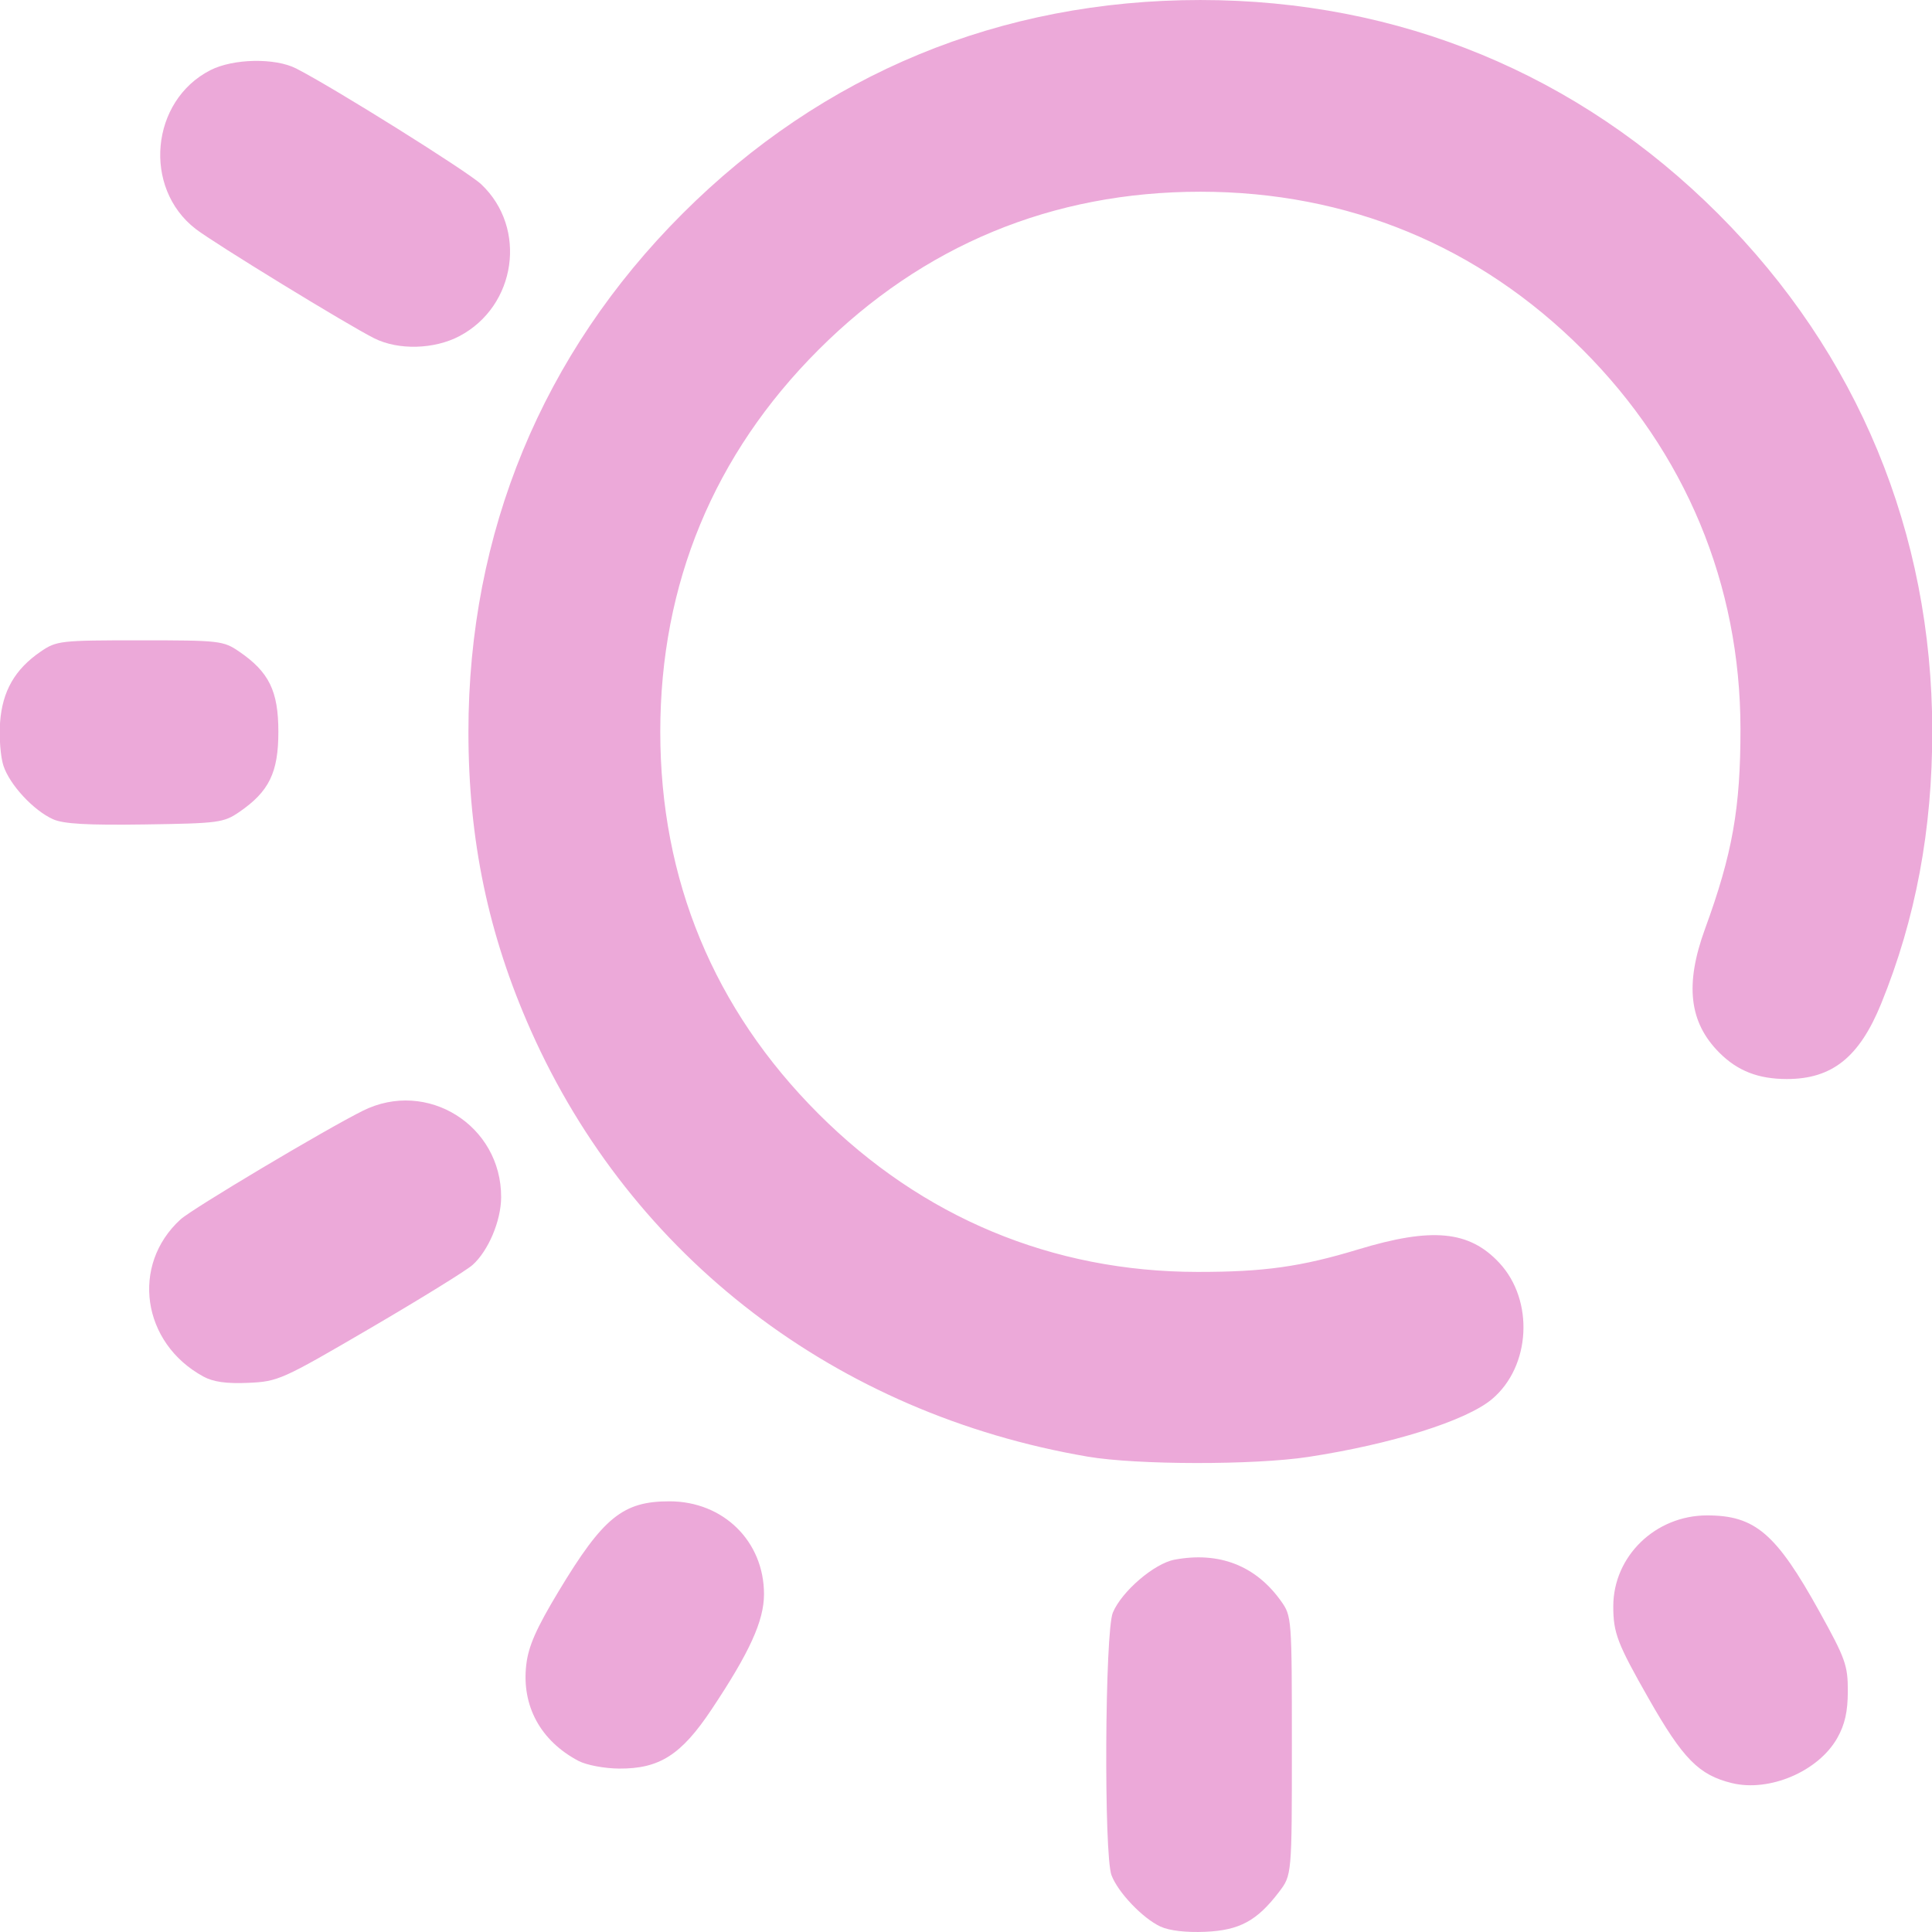
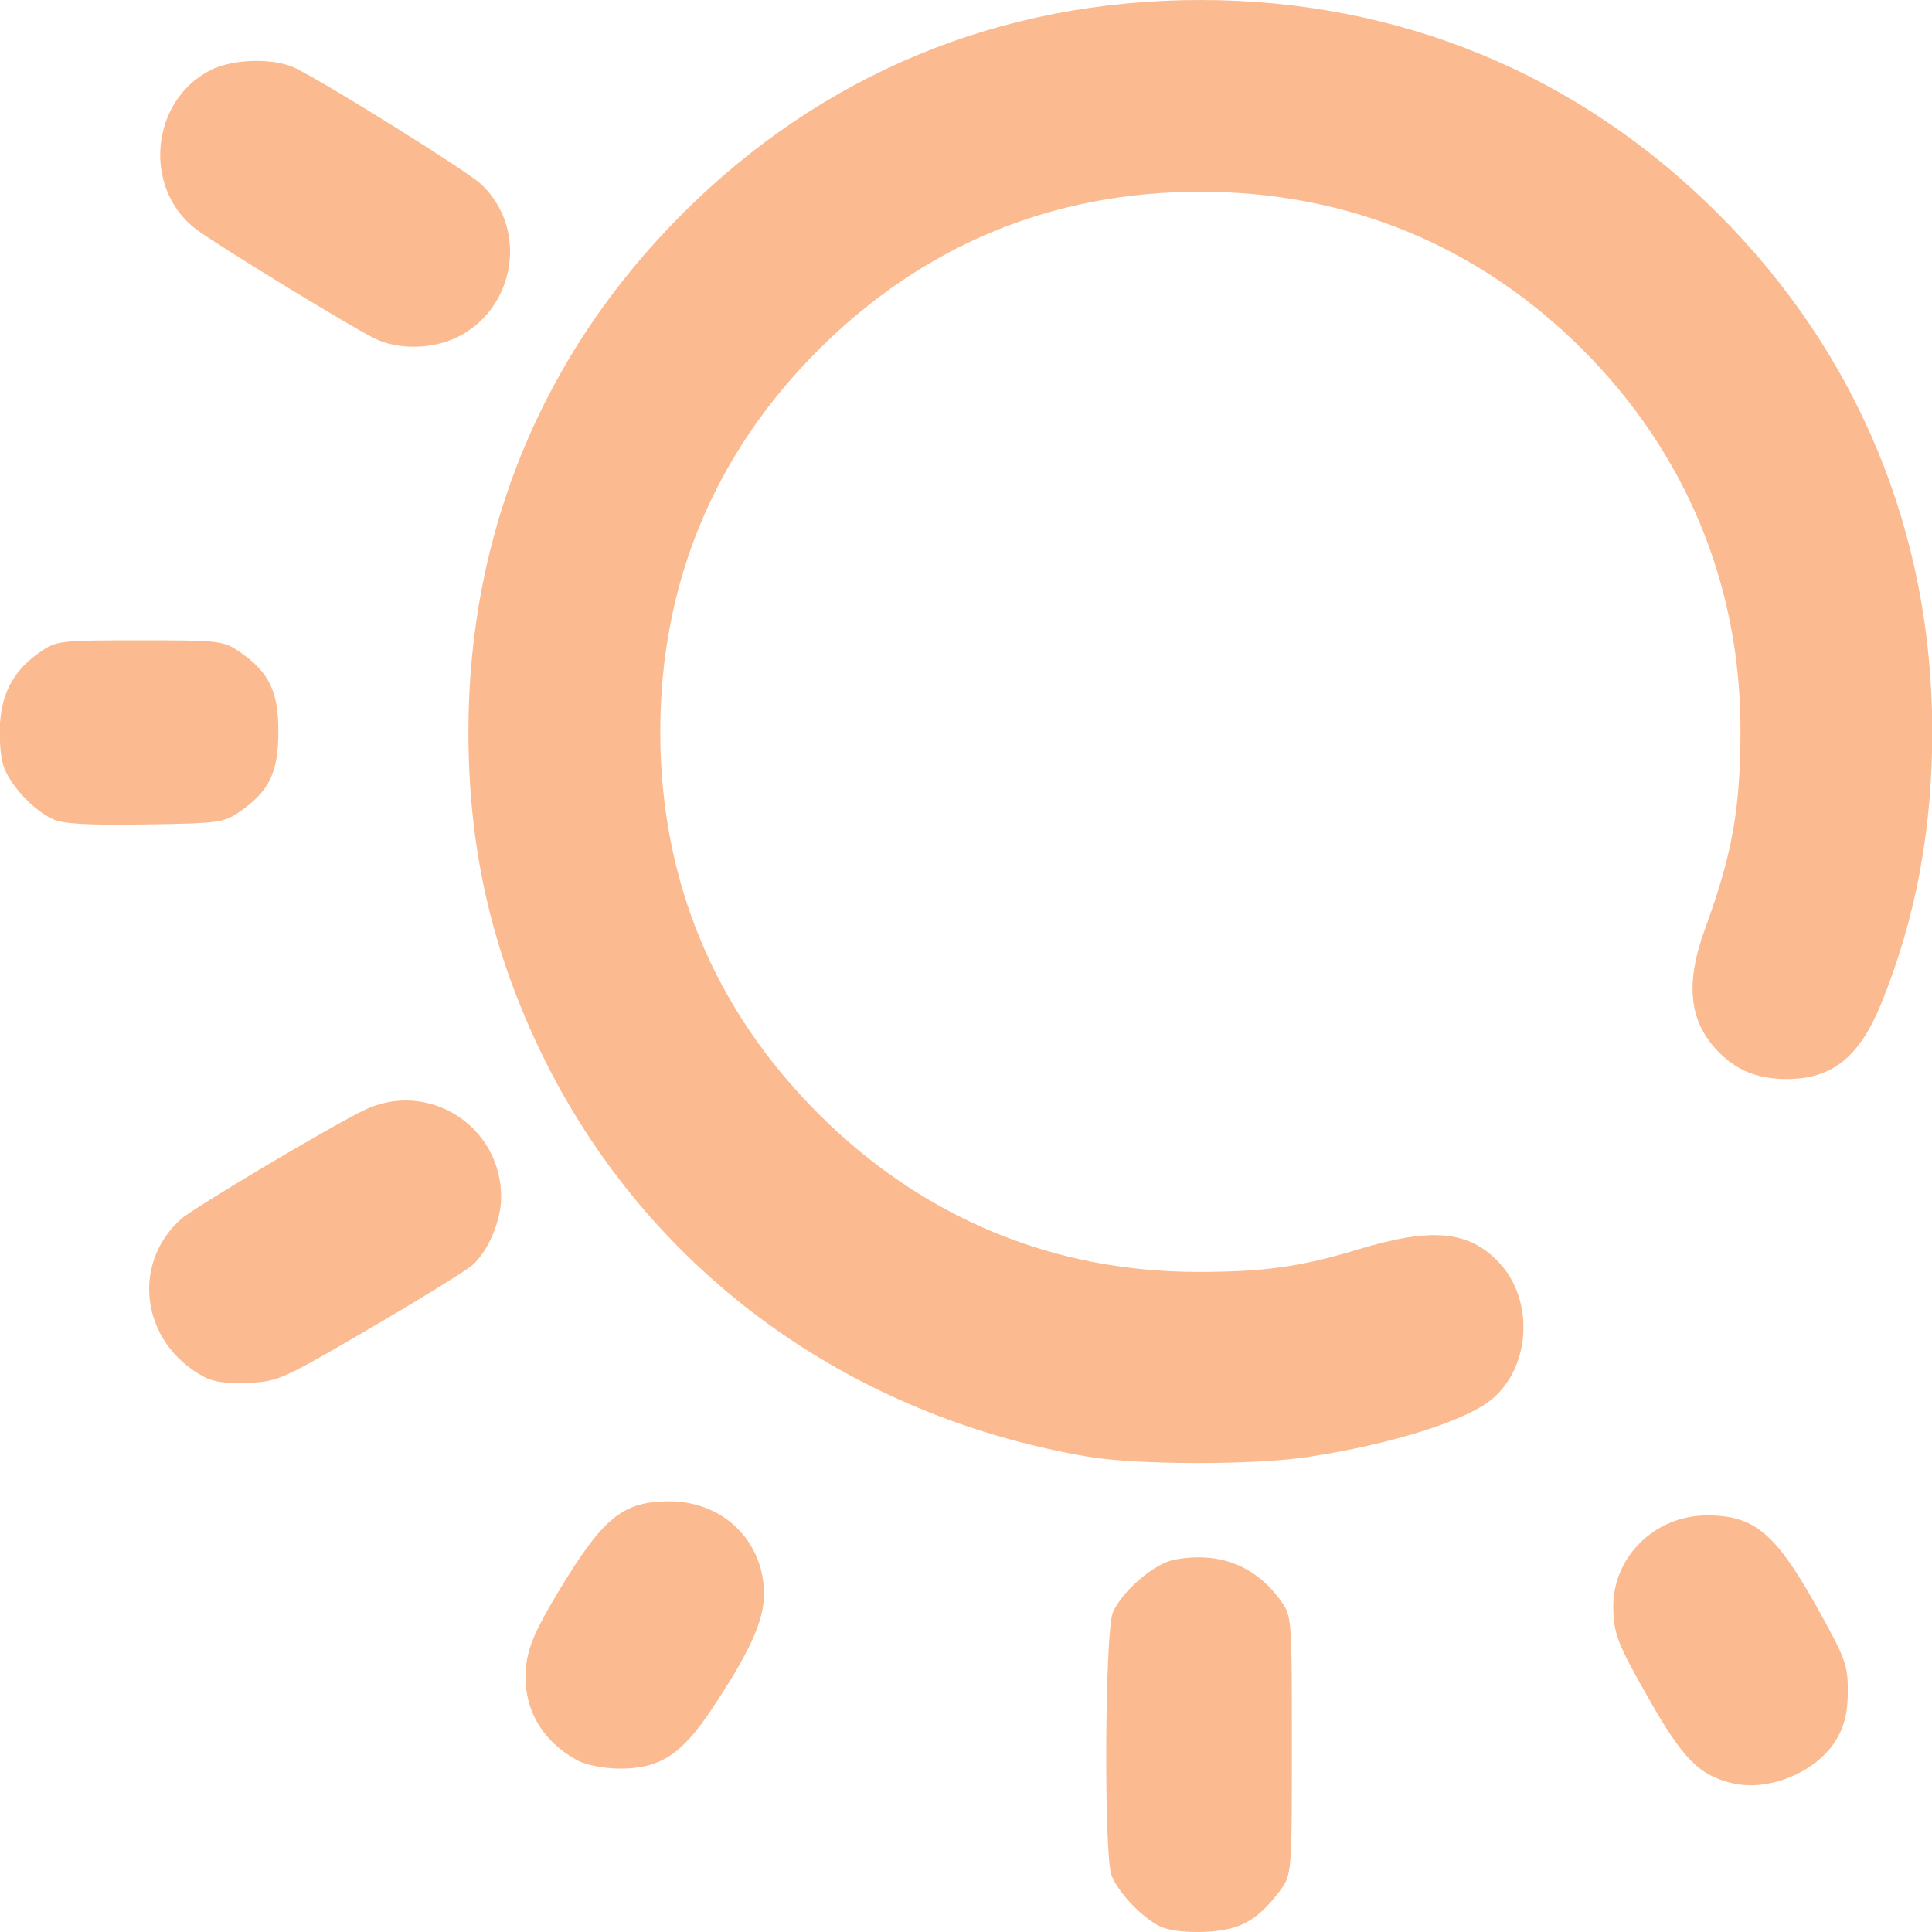
<svg xmlns="http://www.w3.org/2000/svg" xmlns:xlink="http://www.w3.org/1999/xlink" width="512" height="512" viewBox="0 0 135.467 135.467" version="1.1" id="svg1" xml:space="preserve">
  <defs id="defs1">
    <linearGradient id="linearGradient9">
-       <stop style="stop-color:#eca9d9;stop-opacity:1;" offset="0" id="stop9" />
-       <stop style="stop-color:#eca9d9;stop-opacity:1" offset="1" id="stop10" />
+       <stop style="stop-color:#fbba8f;stop-opacity:1;" offset="0" id="stop9" />
+       <stop style="stop-color:#fbba8f;stop-opacity:1" offset="1" id="stop10" />
    </linearGradient>
    <linearGradient xlink:href="#linearGradient9" id="linearGradient10" x1="28.038" y1="179.913" x2="119.683" y2="179.913" gradientUnits="userSpaceOnUse" />
  </defs>
  <g id="layer1" transform="matrix(1.165759,0,0,1.165759,-33.13917,-151.6843)">
    <path style="fill:url(#linearGradient10);fill-opacity:1" d="m 98.227,245.996 c -1.072,-0.499 -2.556,-2.055 -2.946,-3.09 -0.466,-1.237 -0.398,-14.652 0.081,-15.795 0.535,-1.279 2.489,-2.955 3.711,-3.184 2.678,-0.502 4.88,0.353 6.402,2.487 0.647,0.907 0.655,1.012 0.655,8.701 0,7.783 0,7.783 -0.775,8.8 -1.328,1.741 -2.373,2.305 -4.439,2.395 -1.144,0.05 -2.161,-0.069 -2.687,-0.314 z m 34.368,-8.631 c -1.983,-0.484 -2.941,-1.457 -5.002,-5.078 -1.887,-3.314 -2.131,-3.95 -2.131,-5.552 0,-3.014 2.534,-5.471 5.642,-5.471 2.886,0 4.151,1.083 6.753,5.779 1.571,2.836 1.716,3.241 1.712,4.798 -0.003,1.235 -0.178,2.006 -0.638,2.819 -1.132,1.999 -4.078,3.257 -6.335,2.705 z m -69.363,-1.329 c -2.296,-1.208 -3.444,-3.322 -3.15,-5.8 0.132,-1.115 0.598,-2.17 1.944,-4.406 2.68,-4.45 3.866,-5.413 6.666,-5.413 3.241,0 5.688,2.403 5.688,5.585 0,1.602 -0.866,3.503 -3.166,6.951 -1.816,2.722 -3.126,3.556 -5.557,3.539 -0.871,-0.006 -1.958,-0.211 -2.425,-0.457 z M 93.853,217.73 C 78.719,215.147 66.419,205.735 60.356,192.097 c -2.562,-5.762 -3.754,-11.467 -3.754,-17.964 0,-11.973 4.444,-22.735 12.867,-31.157 8.434,-8.434 19.157,-12.859 31.157,-12.859 11.96,0 22.736,4.451 31.151,12.866 8.393,8.393 12.856,19.172 12.871,31.083 0.007,5.946 -0.998,11.318 -3.07,16.41 -1.315,3.23 -2.952,4.541 -5.672,4.541 -1.72,0 -2.966,-0.485 -4.063,-1.583 -1.821,-1.821 -2.085,-4.102 -0.863,-7.448 1.649,-4.513 2.136,-7.263 2.132,-12.025 -0.008,-8.699 -3.309,-16.629 -9.497,-22.817 -6.239,-6.239 -14.123,-9.496 -22.989,-9.496 -8.9,0 -16.684,3.223 -22.973,9.512 -6.289,6.289 -9.512,14.073 -9.512,22.973 0,8.9 3.223,16.684 9.512,22.973 6.238,6.238 14.068,9.505 22.801,9.513 3.989,0.004 6.224,-0.309 9.668,-1.354 4.433,-1.345 6.674,-1.132 8.482,0.806 2.108,2.26 1.897,6.235 -0.436,8.198 -1.545,1.3 -6.027,2.71 -11.051,3.478 -3.247,0.496 -10.311,0.487 -13.264,-0.017 z m -53.199,-4.821 c -3.696,-2.017 -4.375,-6.708 -1.366,-9.45 0.705,-0.643 8.682,-5.396 10.962,-6.533 3.862,-1.925 8.342,0.88 8.319,5.209 -0.007,1.416 -0.769,3.217 -1.72,4.067 -0.37,0.33 -3.139,2.042 -6.154,3.804 -5.317,3.107 -5.538,3.206 -7.338,3.285 -1.312,0.058 -2.104,-0.054 -2.702,-0.381 z m -9.031,-33.515 c -1.182,-0.531 -2.608,-2.068 -2.989,-3.221 -0.176,-0.534 -0.267,-1.707 -0.202,-2.608 0.136,-1.878 0.89,-3.194 2.439,-4.255 0.957,-0.655 1.173,-0.68 5.973,-0.68 4.8,0 5.016,0.025 5.973,0.68 1.796,1.231 2.353,2.371 2.353,4.823 0,2.451 -0.556,3.591 -2.352,4.823 -0.937,0.643 -1.247,0.684 -5.67,0.749 -3.444,0.051 -4.902,-0.031 -5.525,-0.311 z m 19.321,-28.926 c -1.602,-0.801 -9.628,-5.716 -10.75,-6.583 -3.198,-2.47 -2.71,-7.713 0.889,-9.549 1.372,-0.7 3.89,-0.749 5.159,-0.1 2.264,1.157 10.31,6.192 11.13,6.965 2.788,2.629 2.114,7.324 -1.311,9.132 -1.516,0.8 -3.674,0.857 -5.118,0.134 z" id="path9" />
  </g>
</svg>
